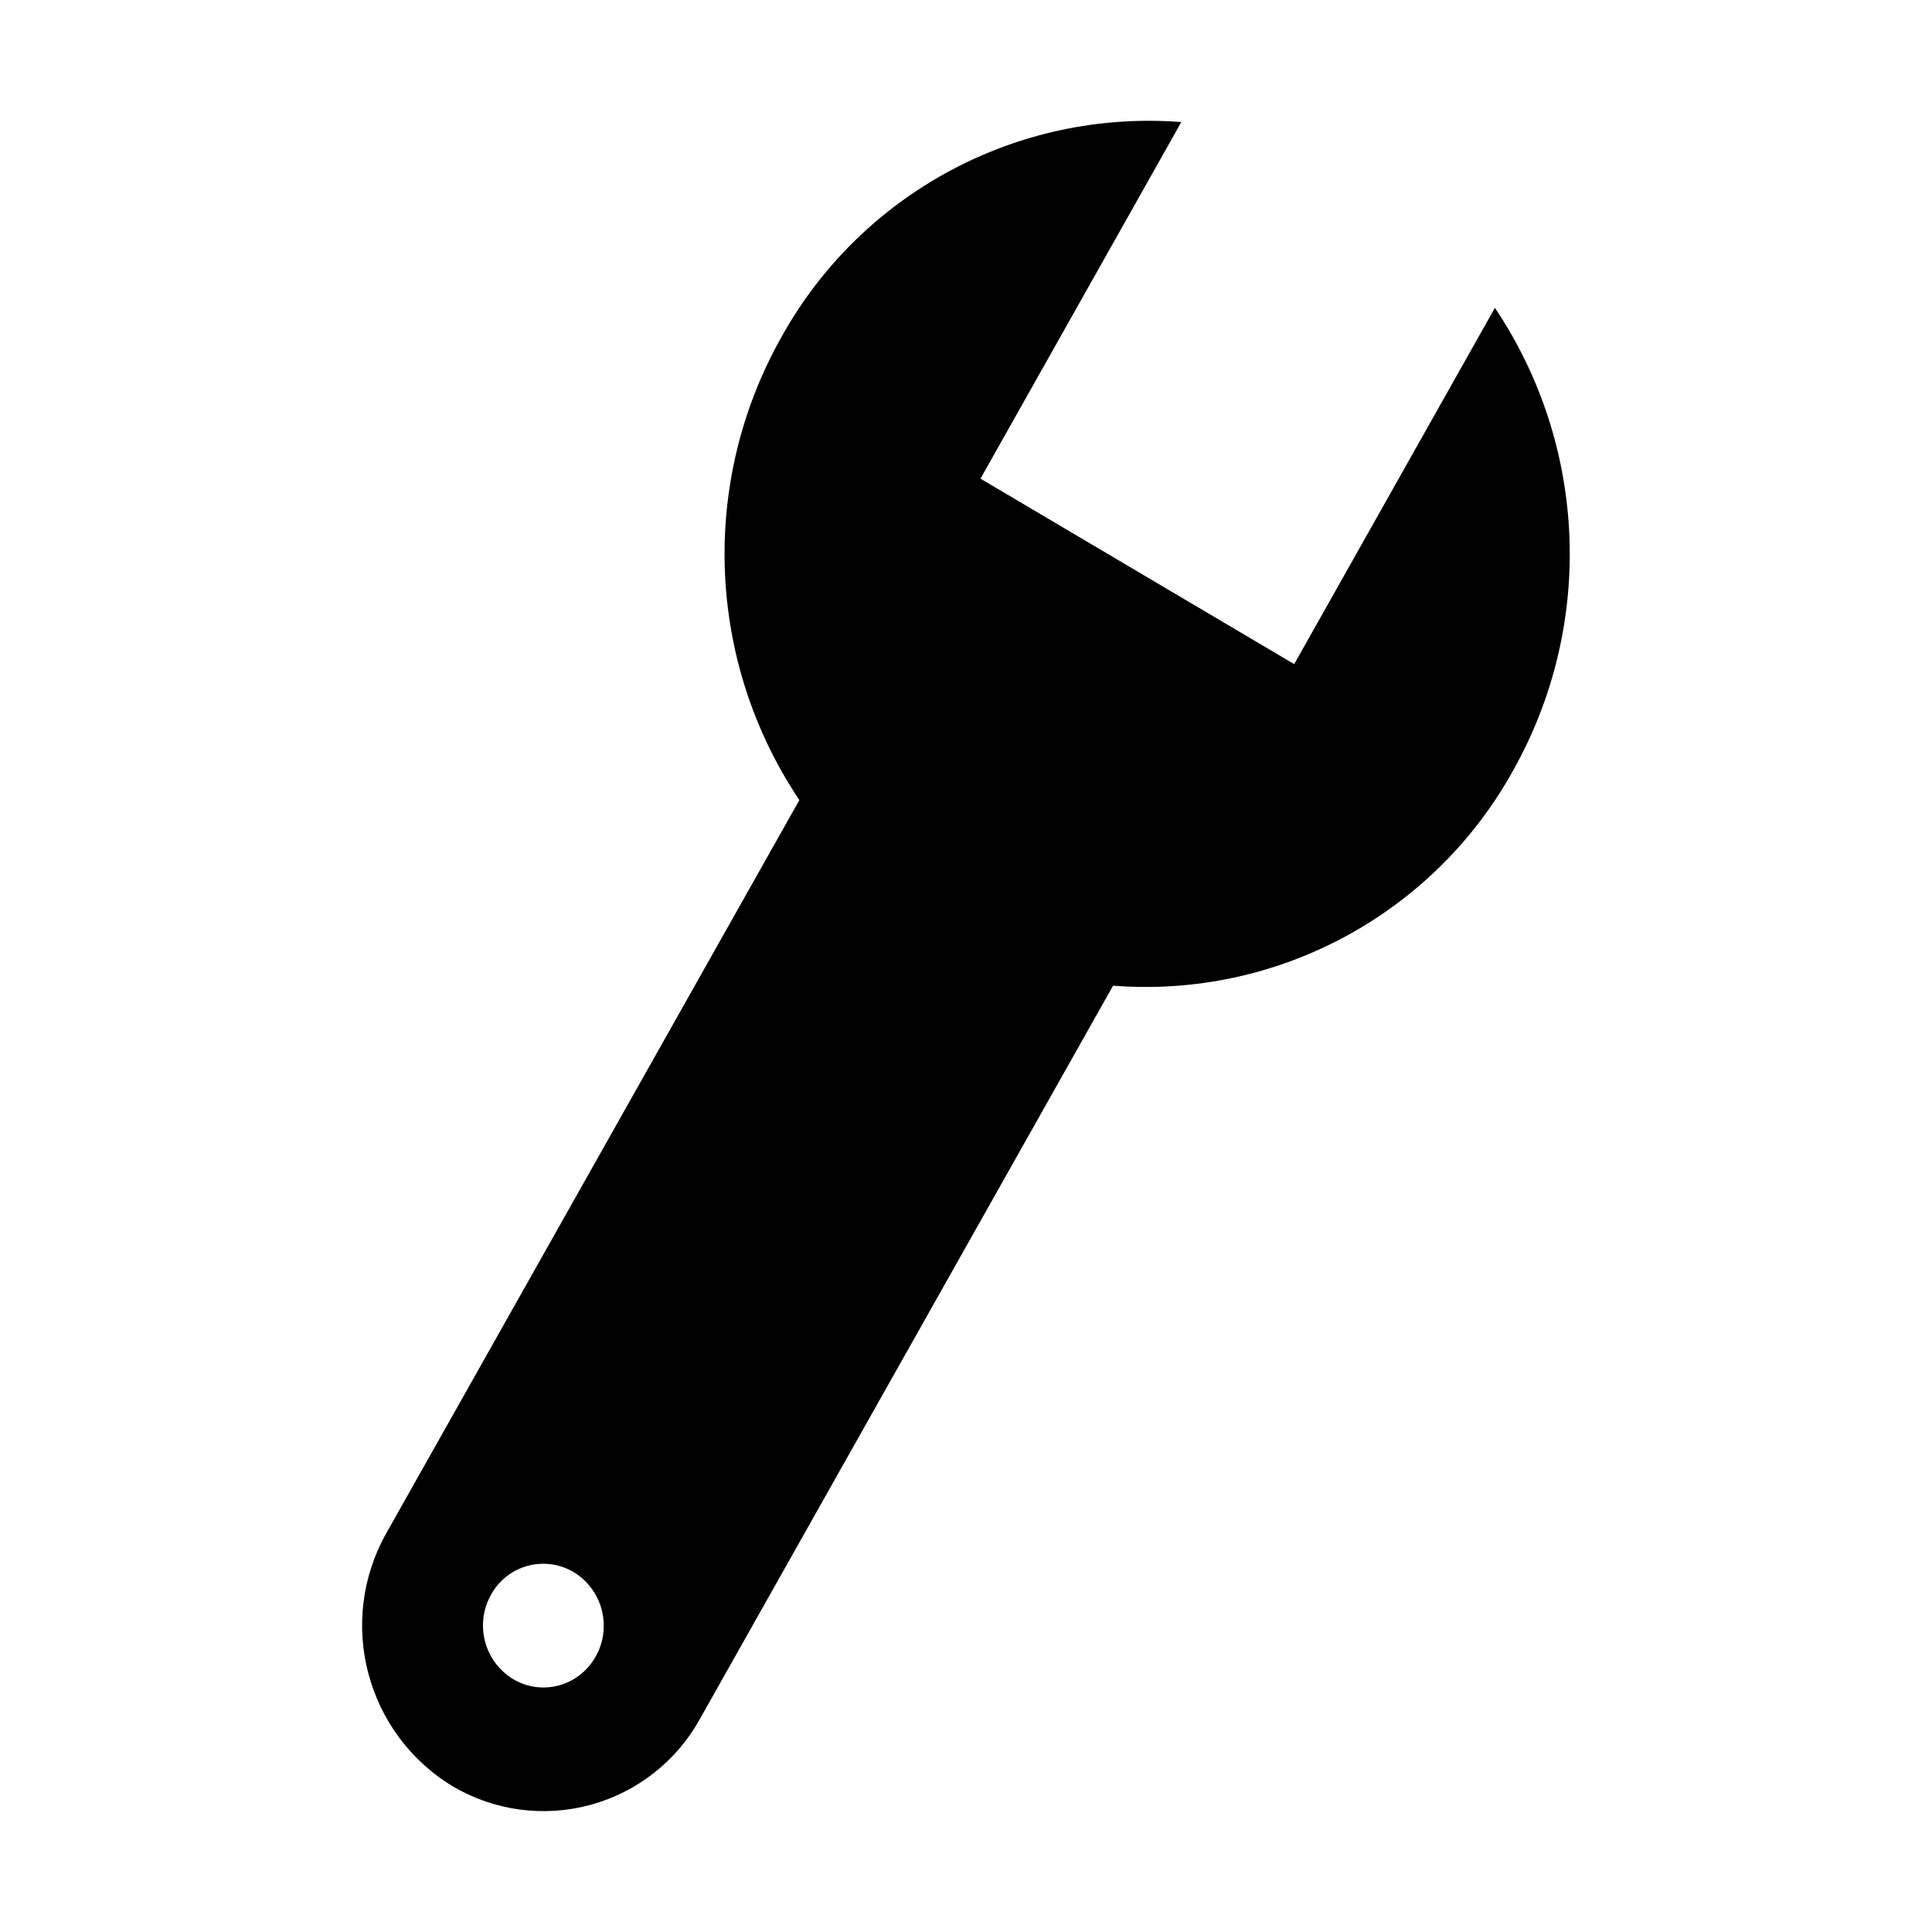
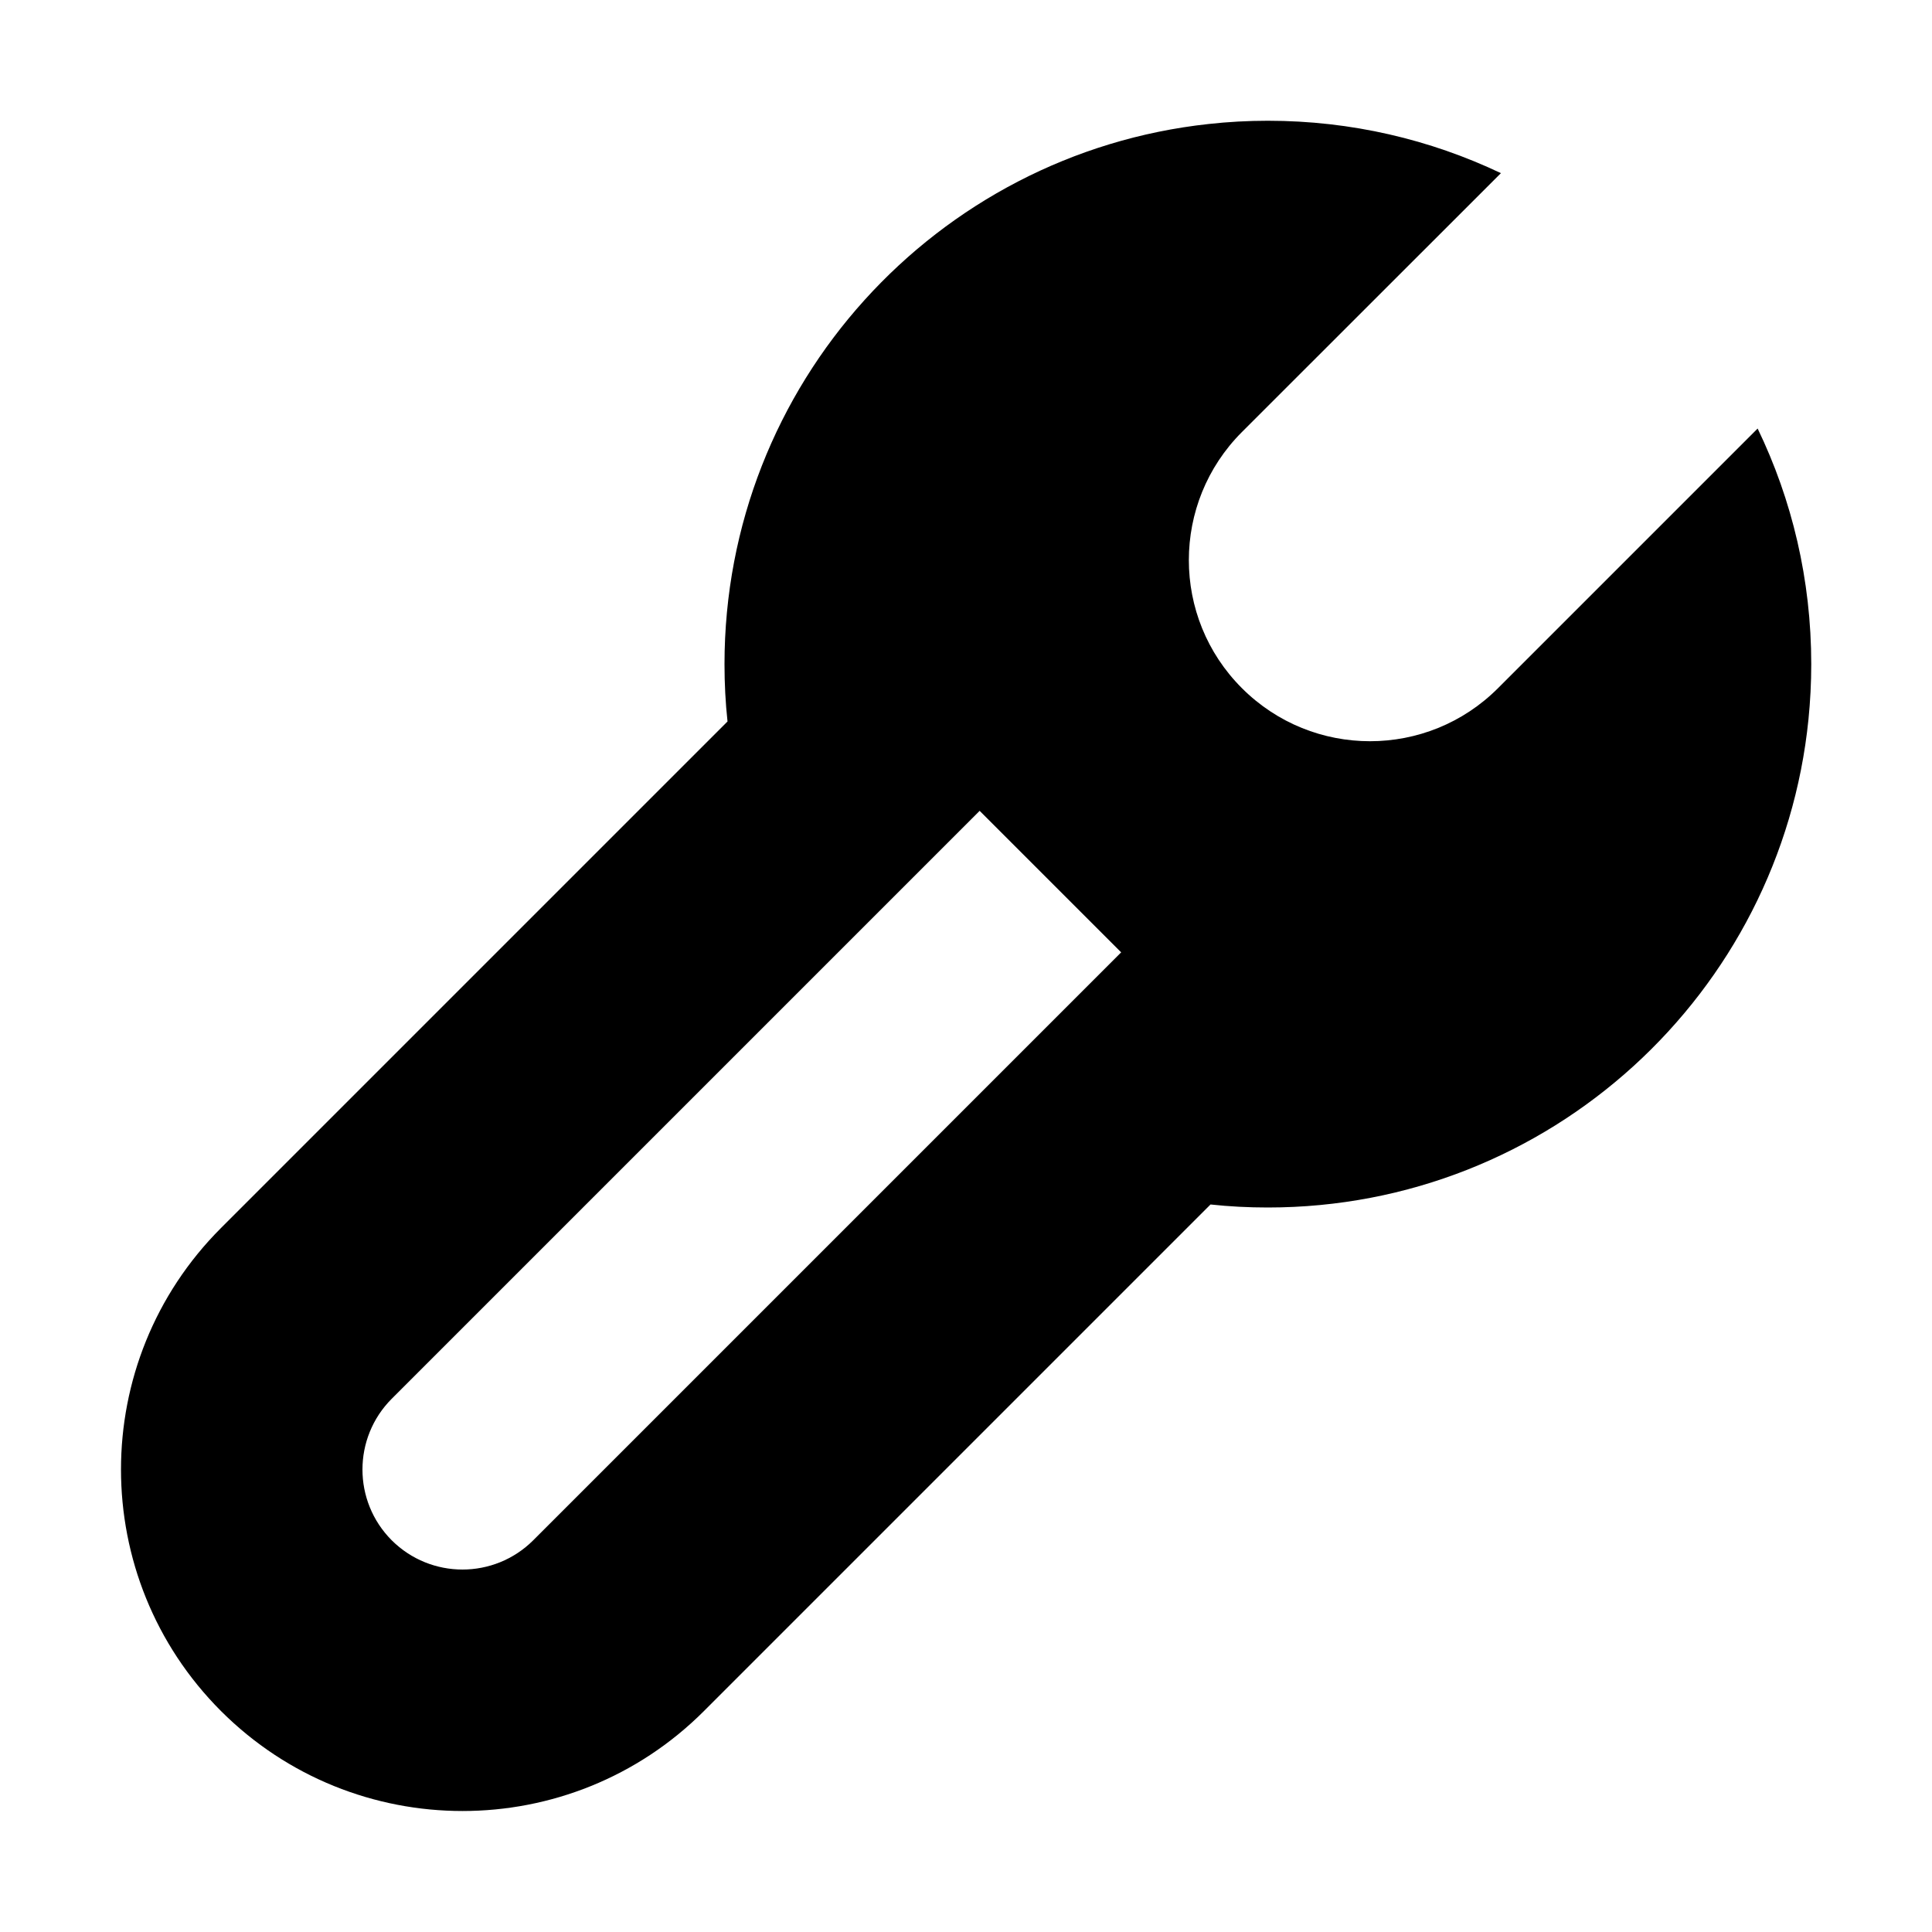
<svg xmlns="http://www.w3.org/2000/svg" width="16" height="16" viewBox="0 0 16 16">
-   <path d="M12.38 2.549a3.662 3.662 0 0 1 .151 3.832 3.478 3.478 0 0 1-3.313 1.782l-3.419 6.068a1.48 1.48 0 0 1-2.049.563 1.558 1.558 0 0 1-.549-2.1L6.62 6.626a3.662 3.662 0 0 1-.15-3.832 3.478 3.478 0 0 1 3.313-1.783L8.12 3.964 10.718 5.5l1.663-2.952zM4.25 13.906c.24.142.545.058.683-.187a.52.52 0 0 0-.183-.7.493.493 0 0 0-.683.187.52.52 0 0 0 .183.7z" id="a" />
+   <path fill="#000000" fill-rule="evenodd" d="M10.025,9.975 L5.83,14.17 C4.726,15.274 2.935,15.274 1.83,14.17 C0.726,13.065 0.726,11.274 1.83,10.17 L6.025,5.975 C6.008,5.819 6,5.66 6,5.5 C6,3.181 7.754,1.272 10.008,1.027 C10.17,1.009 10.334,1 10.5,1 C11.191,1 11.845,1.156 12.43,1.434 L10.285,3.578 C9.699,4.164 9.699,5.114 10.285,5.699 C10.871,6.285 11.821,6.285 12.406,5.699 L14.556,3.549 C14.841,4.139 15,4.801 15,5.5 C15,5.654 14.992,5.807 14.977,5.957 C14.748,8.228 12.831,10 10.5,10 C10.339,10 10.181,9.992 10.025,9.975 Z M9.285,7.887 L4.416,12.756 C4.092,13.079 3.568,13.079 3.244,12.756 C2.921,12.432 2.921,11.908 3.244,11.584 L8.113,6.715 L9.285,7.887 Z" />
</svg>
